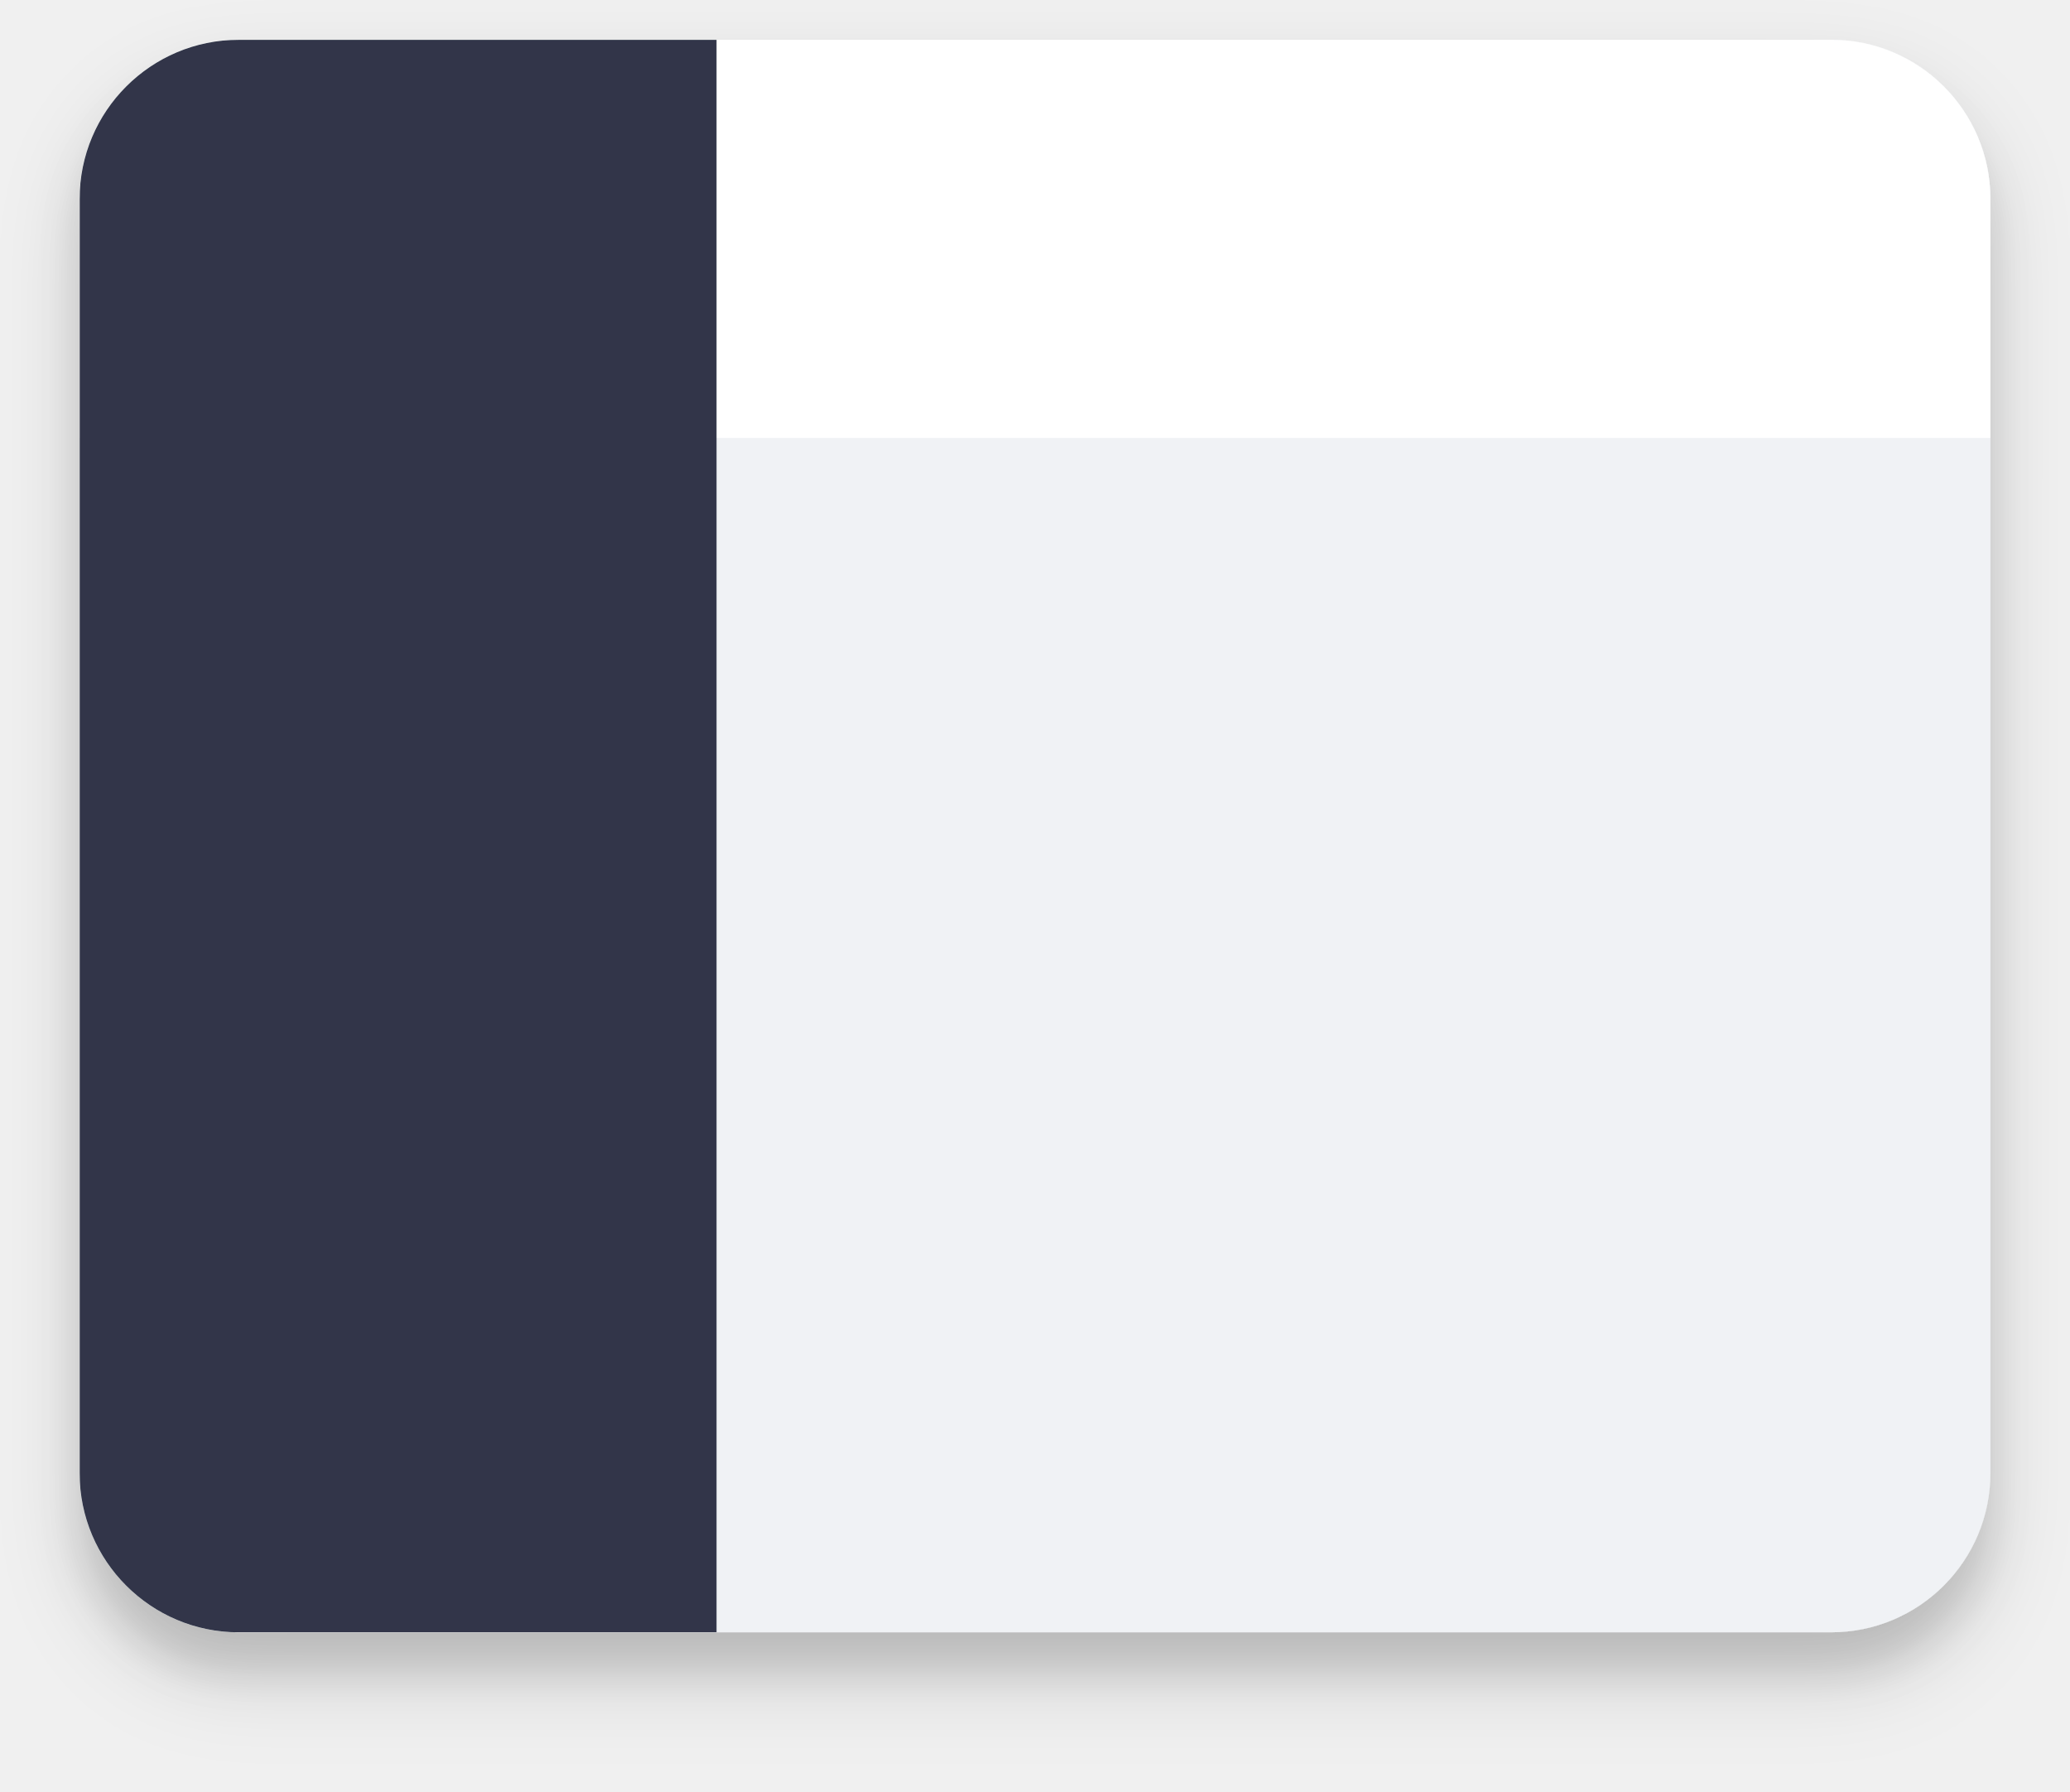
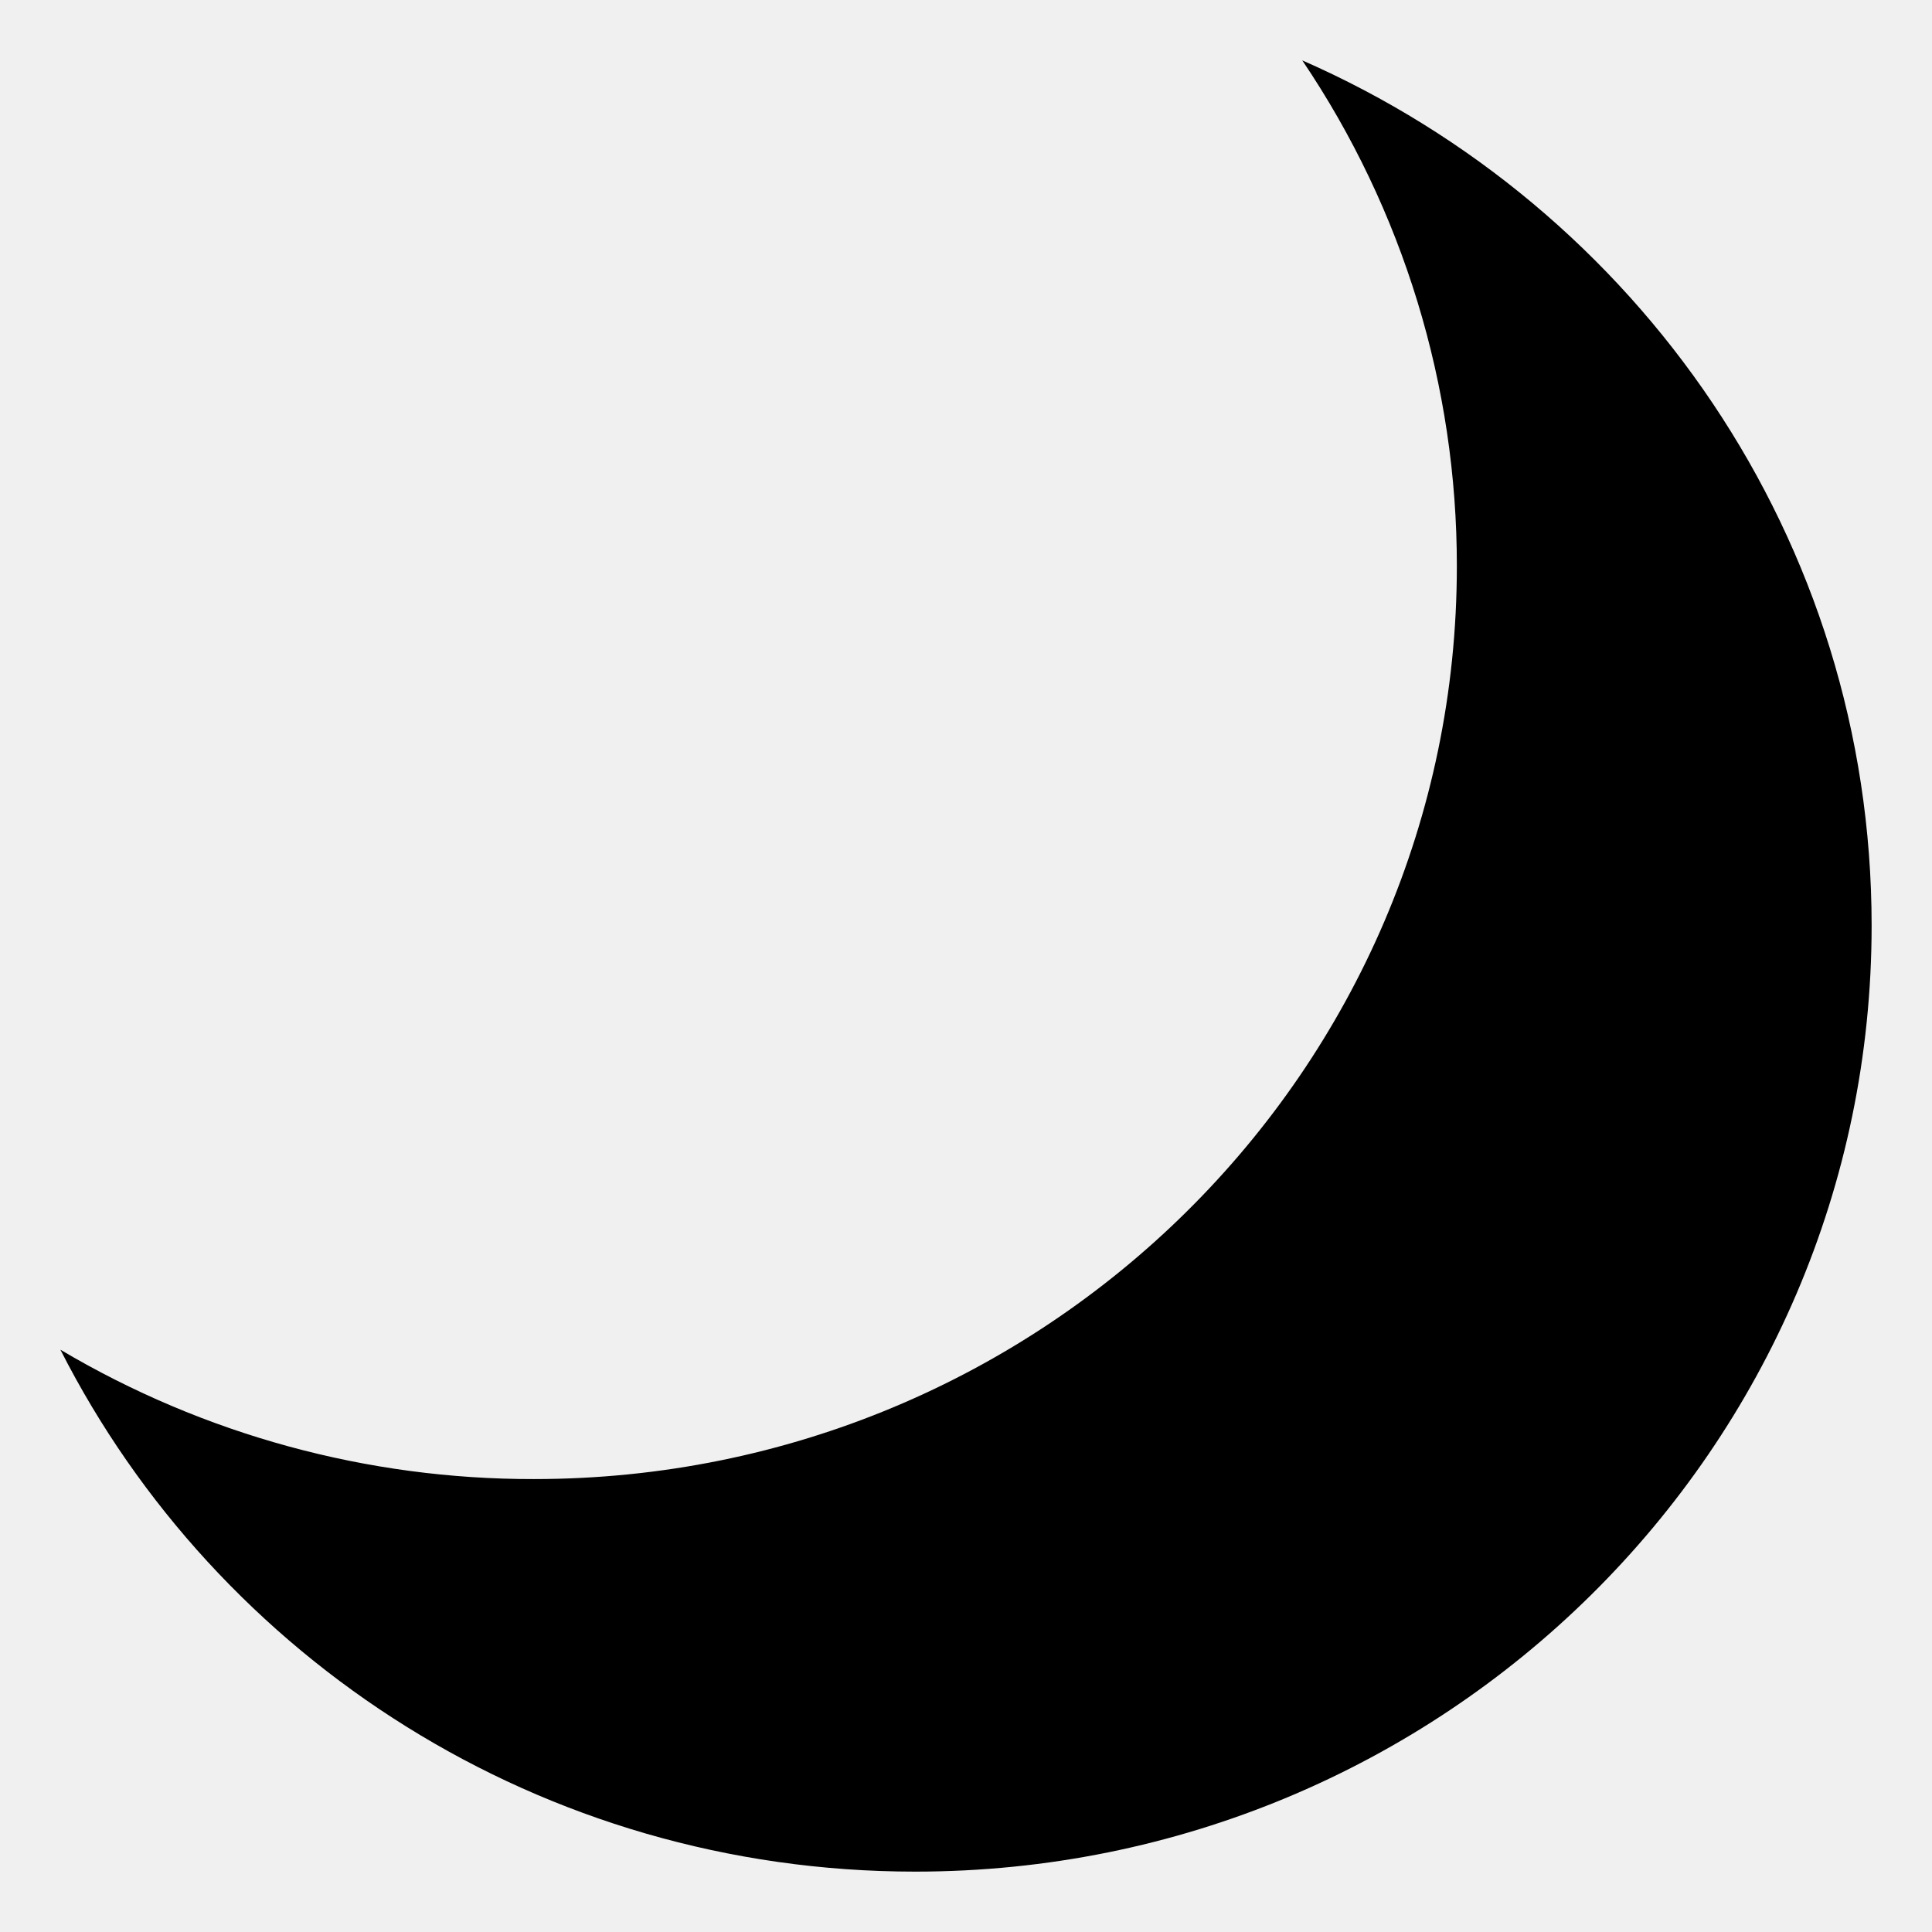
- <svg xmlns="http://www.w3.org/2000/svg" xmlns:xlink="http://www.w3.org/1999/xlink" width="52px" height="45px" viewBox="0 0 52 45" version="1.1">
-   <defs>
-     <filter x="-9.4%" y="-6.2%" width="118.8%" height="122.5%" filterUnits="objectBoundingBox" id="filter-1">
-       <feOffset dx="0" dy="1" in="SourceAlpha" result="shadowOffsetOuter1" />
-       <feGaussianBlur stdDeviation="1" in="shadowOffsetOuter1" result="shadowBlurOuter1" />
-       <feColorMatrix values="0 0 0 0 0   0 0 0 0 0   0 0 0 0 0  0 0 0 0.15 0" type="matrix" in="shadowBlurOuter1" result="shadowMatrixOuter1" />
-       <feMerge>
-         <feMergeNode in="shadowMatrixOuter1" />
-         <feMergeNode in="SourceGraphic" />
-       </feMerge>
-     </filter>
-     <rect id="path-2" x="0" y="0" width="48" height="40" rx="4" />
-     <filter x="-4.2%" y="-2.5%" width="108.3%" height="110.0%" filterUnits="objectBoundingBox" id="filter-4">
-       <feOffset dx="0" dy="1" in="SourceAlpha" result="shadowOffsetOuter1" />
-       <feGaussianBlur stdDeviation="0.5" in="shadowOffsetOuter1" result="shadowBlurOuter1" />
-       <feColorMatrix values="0 0 0 0 0   0 0 0 0 0   0 0 0 0 0  0 0 0 0.1 0" type="matrix" in="shadowBlurOuter1" />
-     </filter>
-   </defs>
-   <g id="配置面板" width="48" height="40" stroke="none" stroke-width="1" fill="none" fill-rule="evenodd">
-     <g id="setting-copy-2" width="48" height="40" transform="translate(-1190, -136)">
-       <g id="Group-8" width="48" height="40" transform="translate(1167, 0)">
-         <g id="Group-5-Copy-5" filter="url(#filter-1)" transform="translate(25, 137)">
-           <mask id="mask-3" fill="white">
-             <use xlink:href="#path-2" />
-           </mask>
-           <g id="Rectangle-18">
-             <use fill="black" fill-opacity="1" filter="url(#filter-4)" xlink:href="#path-2" />
-             <use fill="#F0F2F5" fill-rule="evenodd" xlink:href="#path-2" />
-           </g>
-           <rect id="Rectangle-11" fill="#FFFFFF" mask="url(#mask-3)" x="0" y="0" width="48" height="10" />
-           <rect id="Rectangle-18" fill="#303648" mask="url(#mask-3)" x="0" y="0" width="16" height="40" />
-         </g>
-       </g>
-     </g>
-   </g>
+ <svg xmlns="http://www.w3.org/2000/svg" aria-hidden="true" role="img" width="1em" height="1em" viewBox="0 0 64 64" class="iconify iconify--emojione-monotone">
+   <path fill="currentColor" d="M43.139 2a29.885 29.885 0 0 1 5.121 16.756c0 16.701-13.686 30.24-30.57 30.24a30.656 30.656 0 0 1-15.689-4.285C7.209 54.963 17.93 62 30.318 62C47.816 62 62 47.969 62 30.66C62 17.867 54.246 6.871 43.139 2z" />
</svg>
